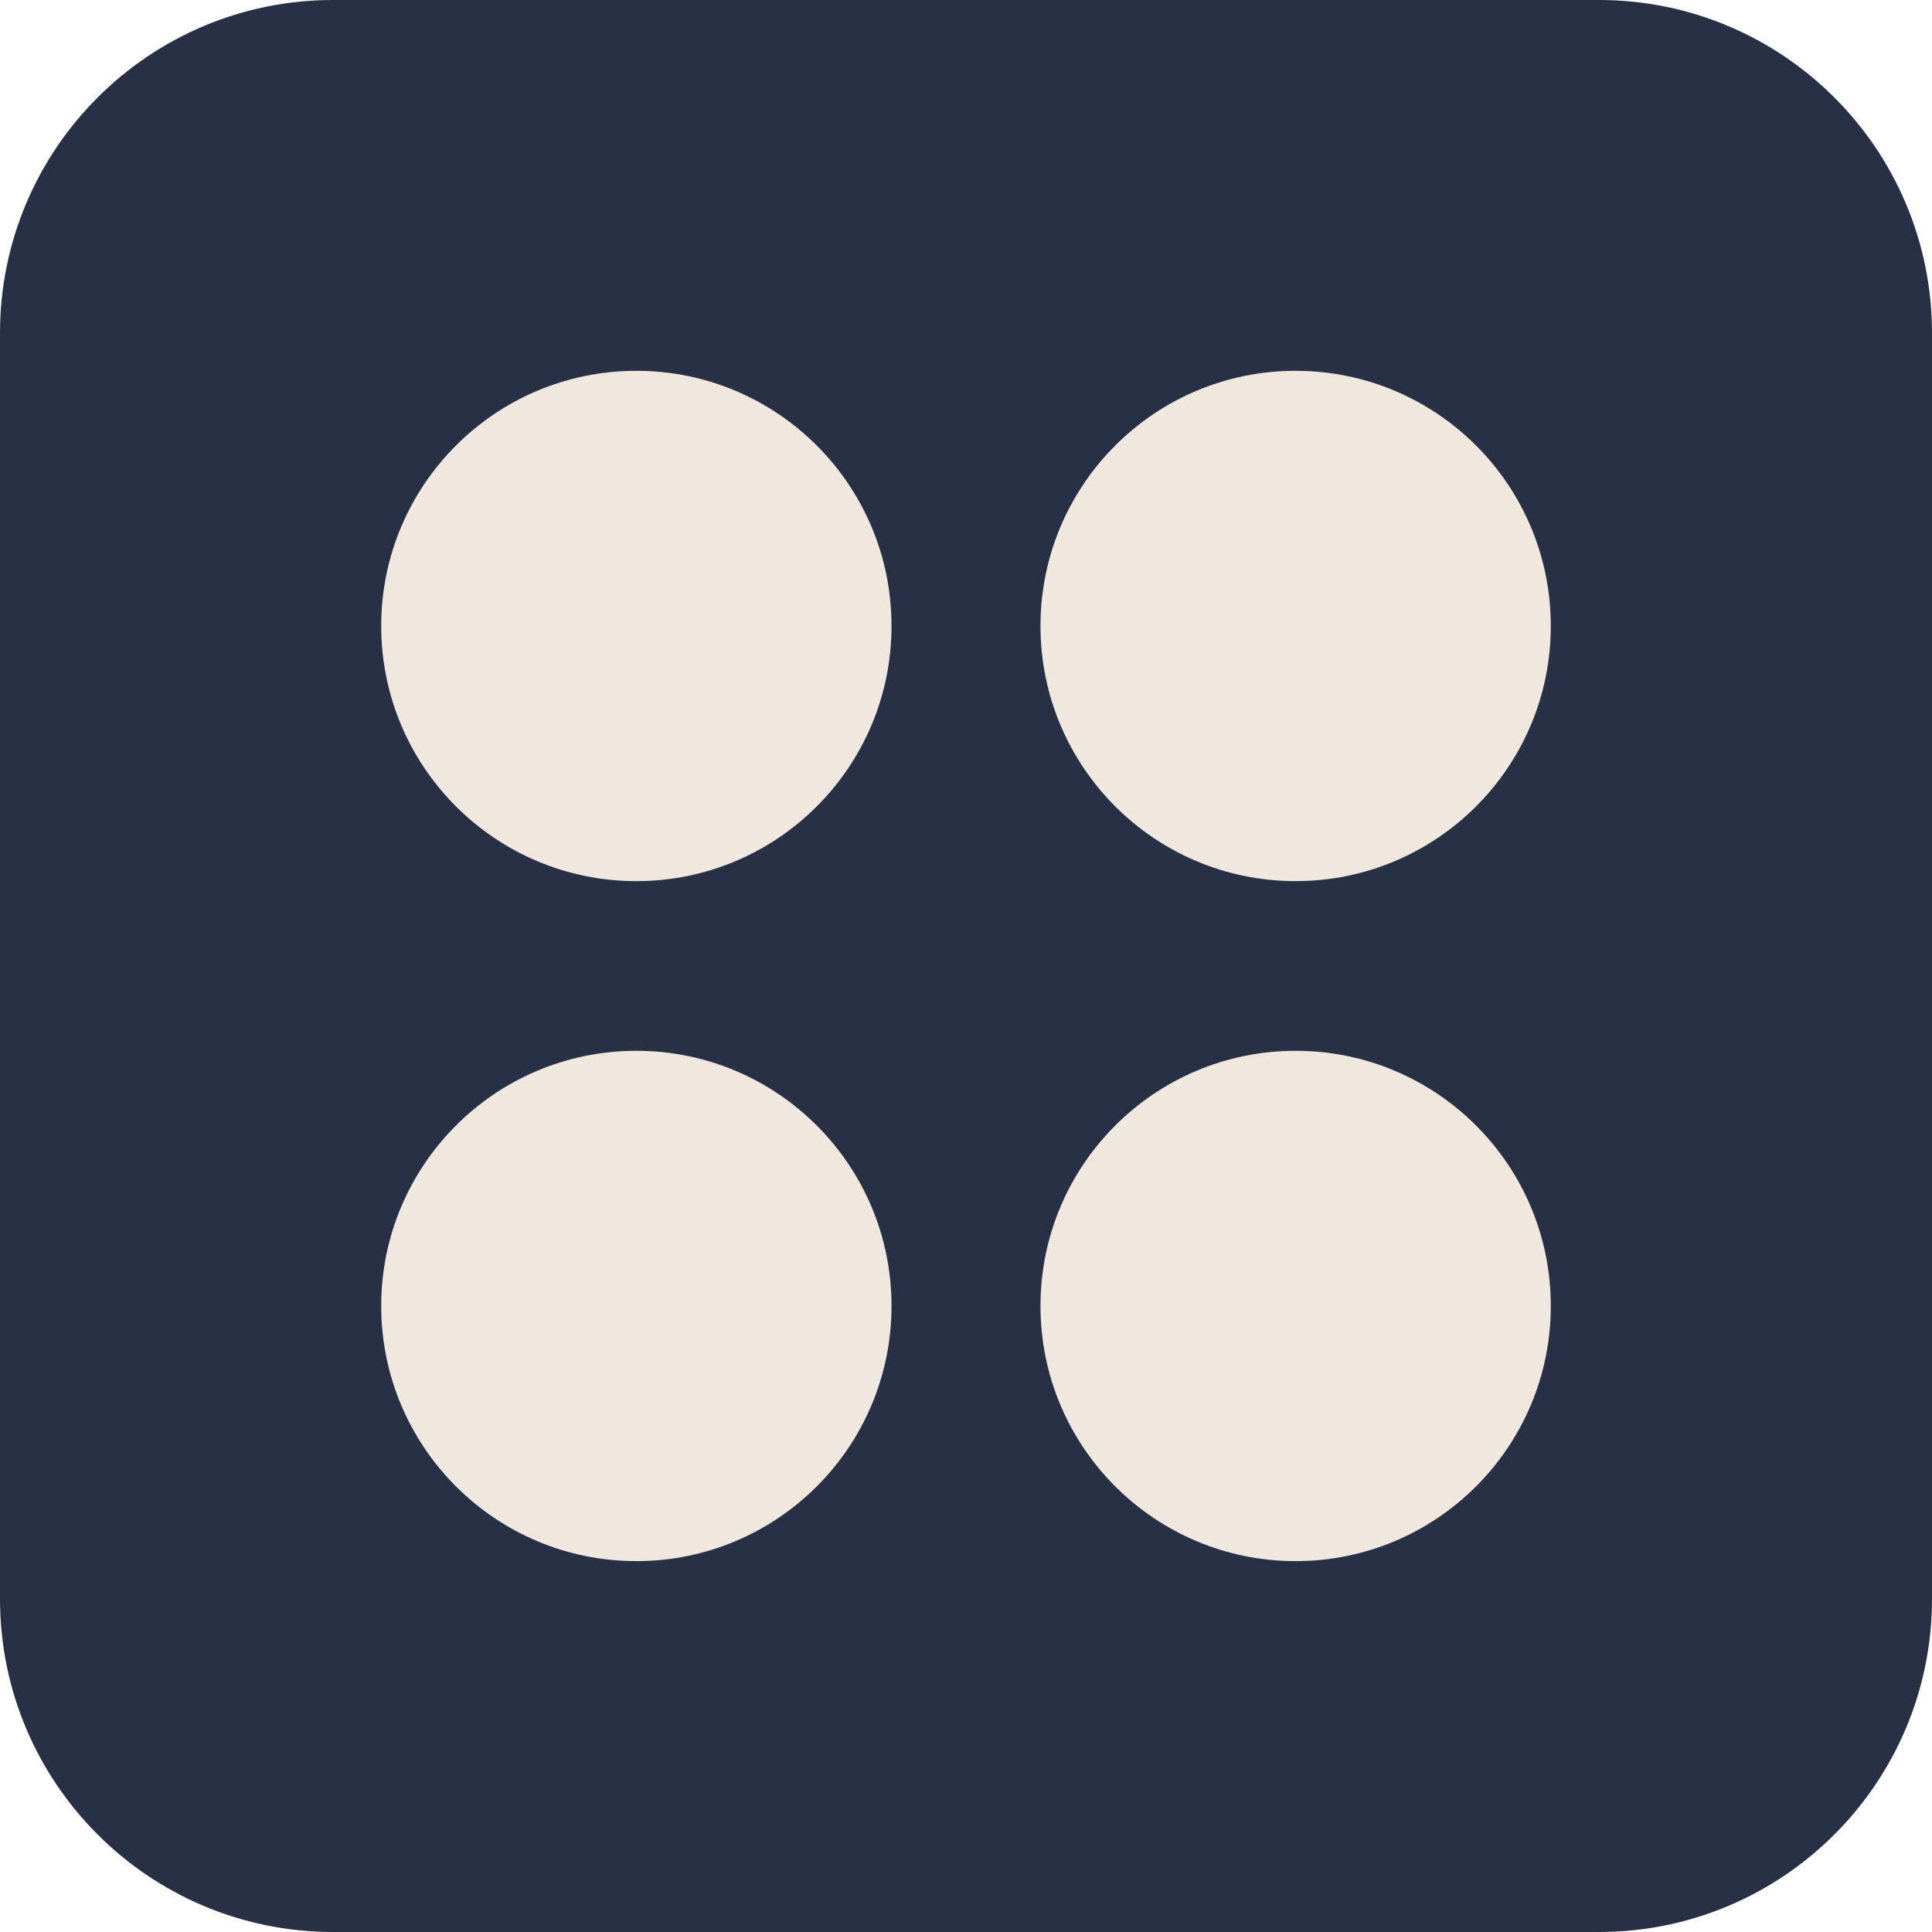
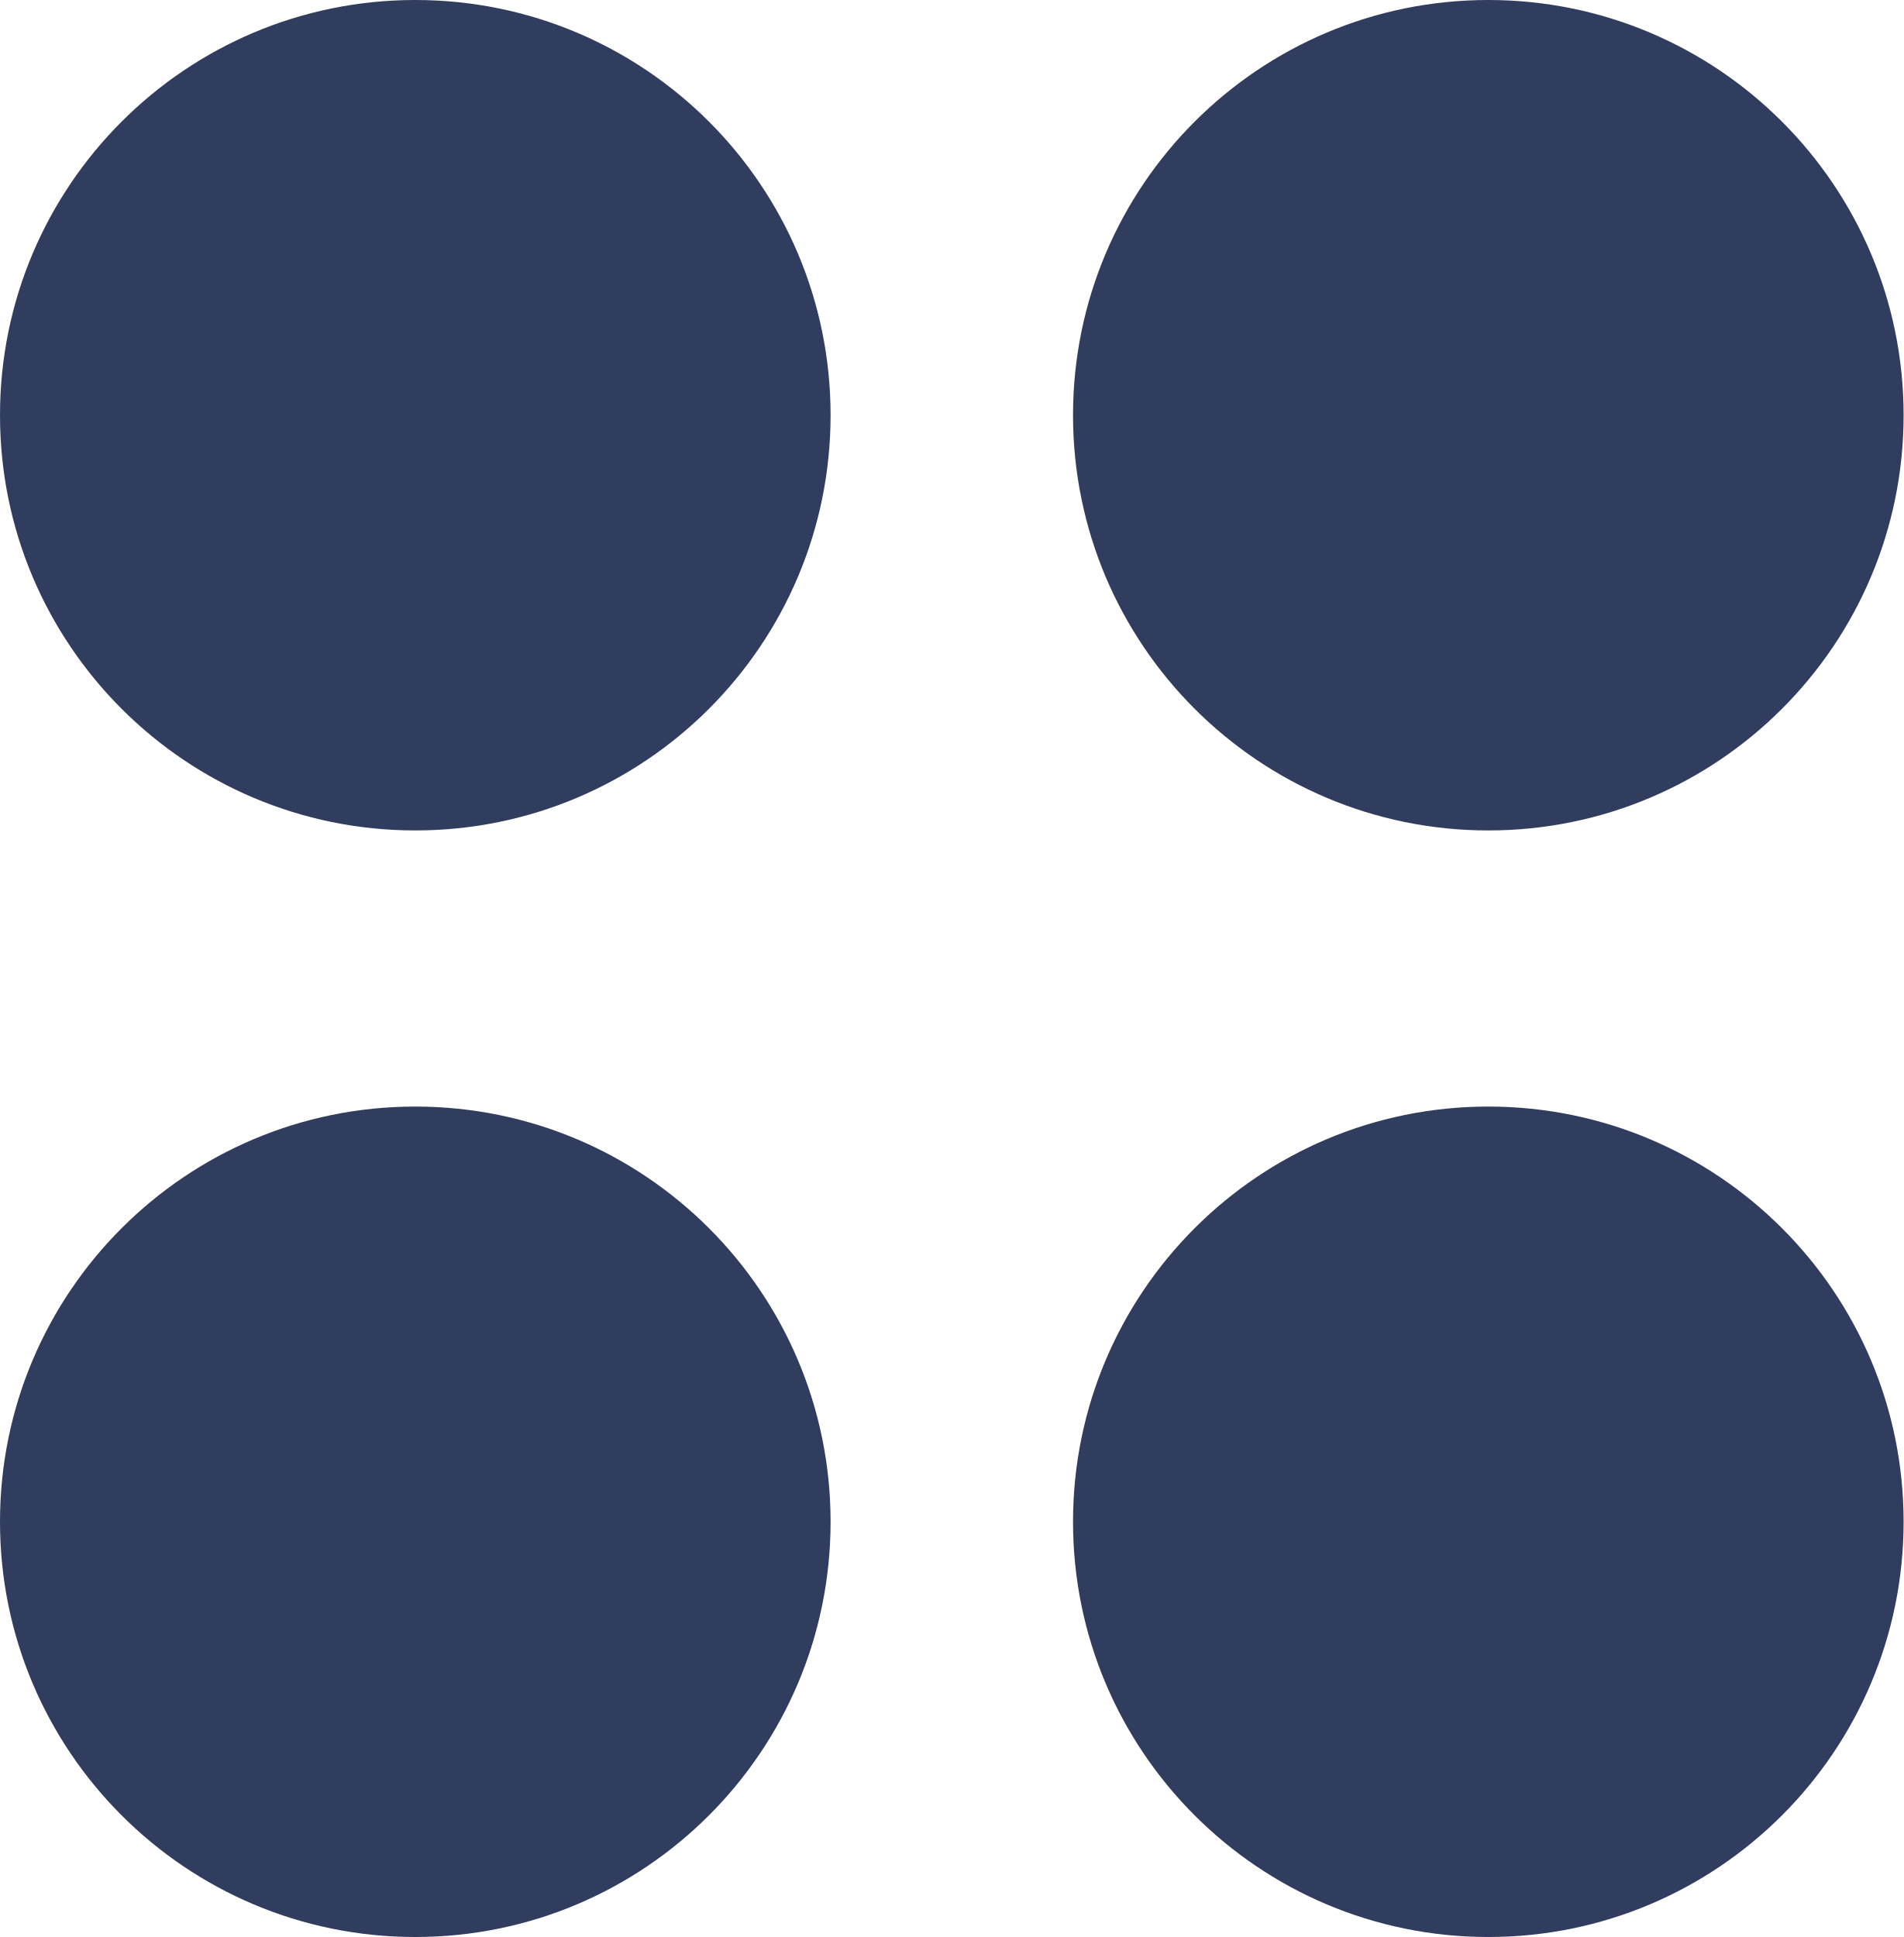
- <svg xmlns="http://www.w3.org/2000/svg" width="29" height="29" viewBox="0 0 29 29">
-   <path id="Path_1210" data-name="Path 1210" d="M5,0H24a5,5,0,0,1,5,5V24a5,5,0,0,1-5,5H5a5,5,0,0,1-5-5V5A5,5,0,0,1,5,0Z" fill="#283046" />
-   <g id="Group_1301" data-name="Group 1301" transform="translate(5.722 5.566)">
-     <rect id="Rectangle_182" data-name="Rectangle 182" width="7.66" height="7.66" rx="3.83" transform="translate(0)" fill="#f0e8de" />
-     <rect id="Rectangle_183" data-name="Rectangle 183" width="7.66" height="7.66" rx="3.83" transform="translate(9.896)" fill="#f0e8de" />
-     <rect id="Rectangle_184" data-name="Rectangle 184" width="7.66" height="7.66" rx="3.83" transform="translate(0 10.207)" fill="#f0e8de" />
-     <rect id="Rectangle_185" data-name="Rectangle 185" width="7.66" height="7.66" rx="3.83" transform="translate(9.896 10.207)" fill="#f0e8de" />
-   </g>
+ <svg xmlns="http://www.w3.org/2000/svg" id="Group_1301" data-name="Group 1301" width="17.556" height="17.867" viewBox="0 0 17.556 17.867">
+   <rect id="Rectangle_182" data-name="Rectangle 182" width="7.66" height="7.66" rx="3.83" transform="translate(0)" fill="#313d5f" />
+   <rect id="Rectangle_183" data-name="Rectangle 183" width="7.66" height="7.66" rx="3.83" transform="translate(9.896)" fill="#313d5f" />
+   <rect id="Rectangle_184" data-name="Rectangle 184" width="7.66" height="7.66" rx="3.83" transform="translate(0 10.207)" fill="#313d5f" />
+   <rect id="Rectangle_185" data-name="Rectangle 185" width="7.66" height="7.66" rx="3.83" transform="translate(9.896 10.207)" fill="#313d5f" />
</svg>
